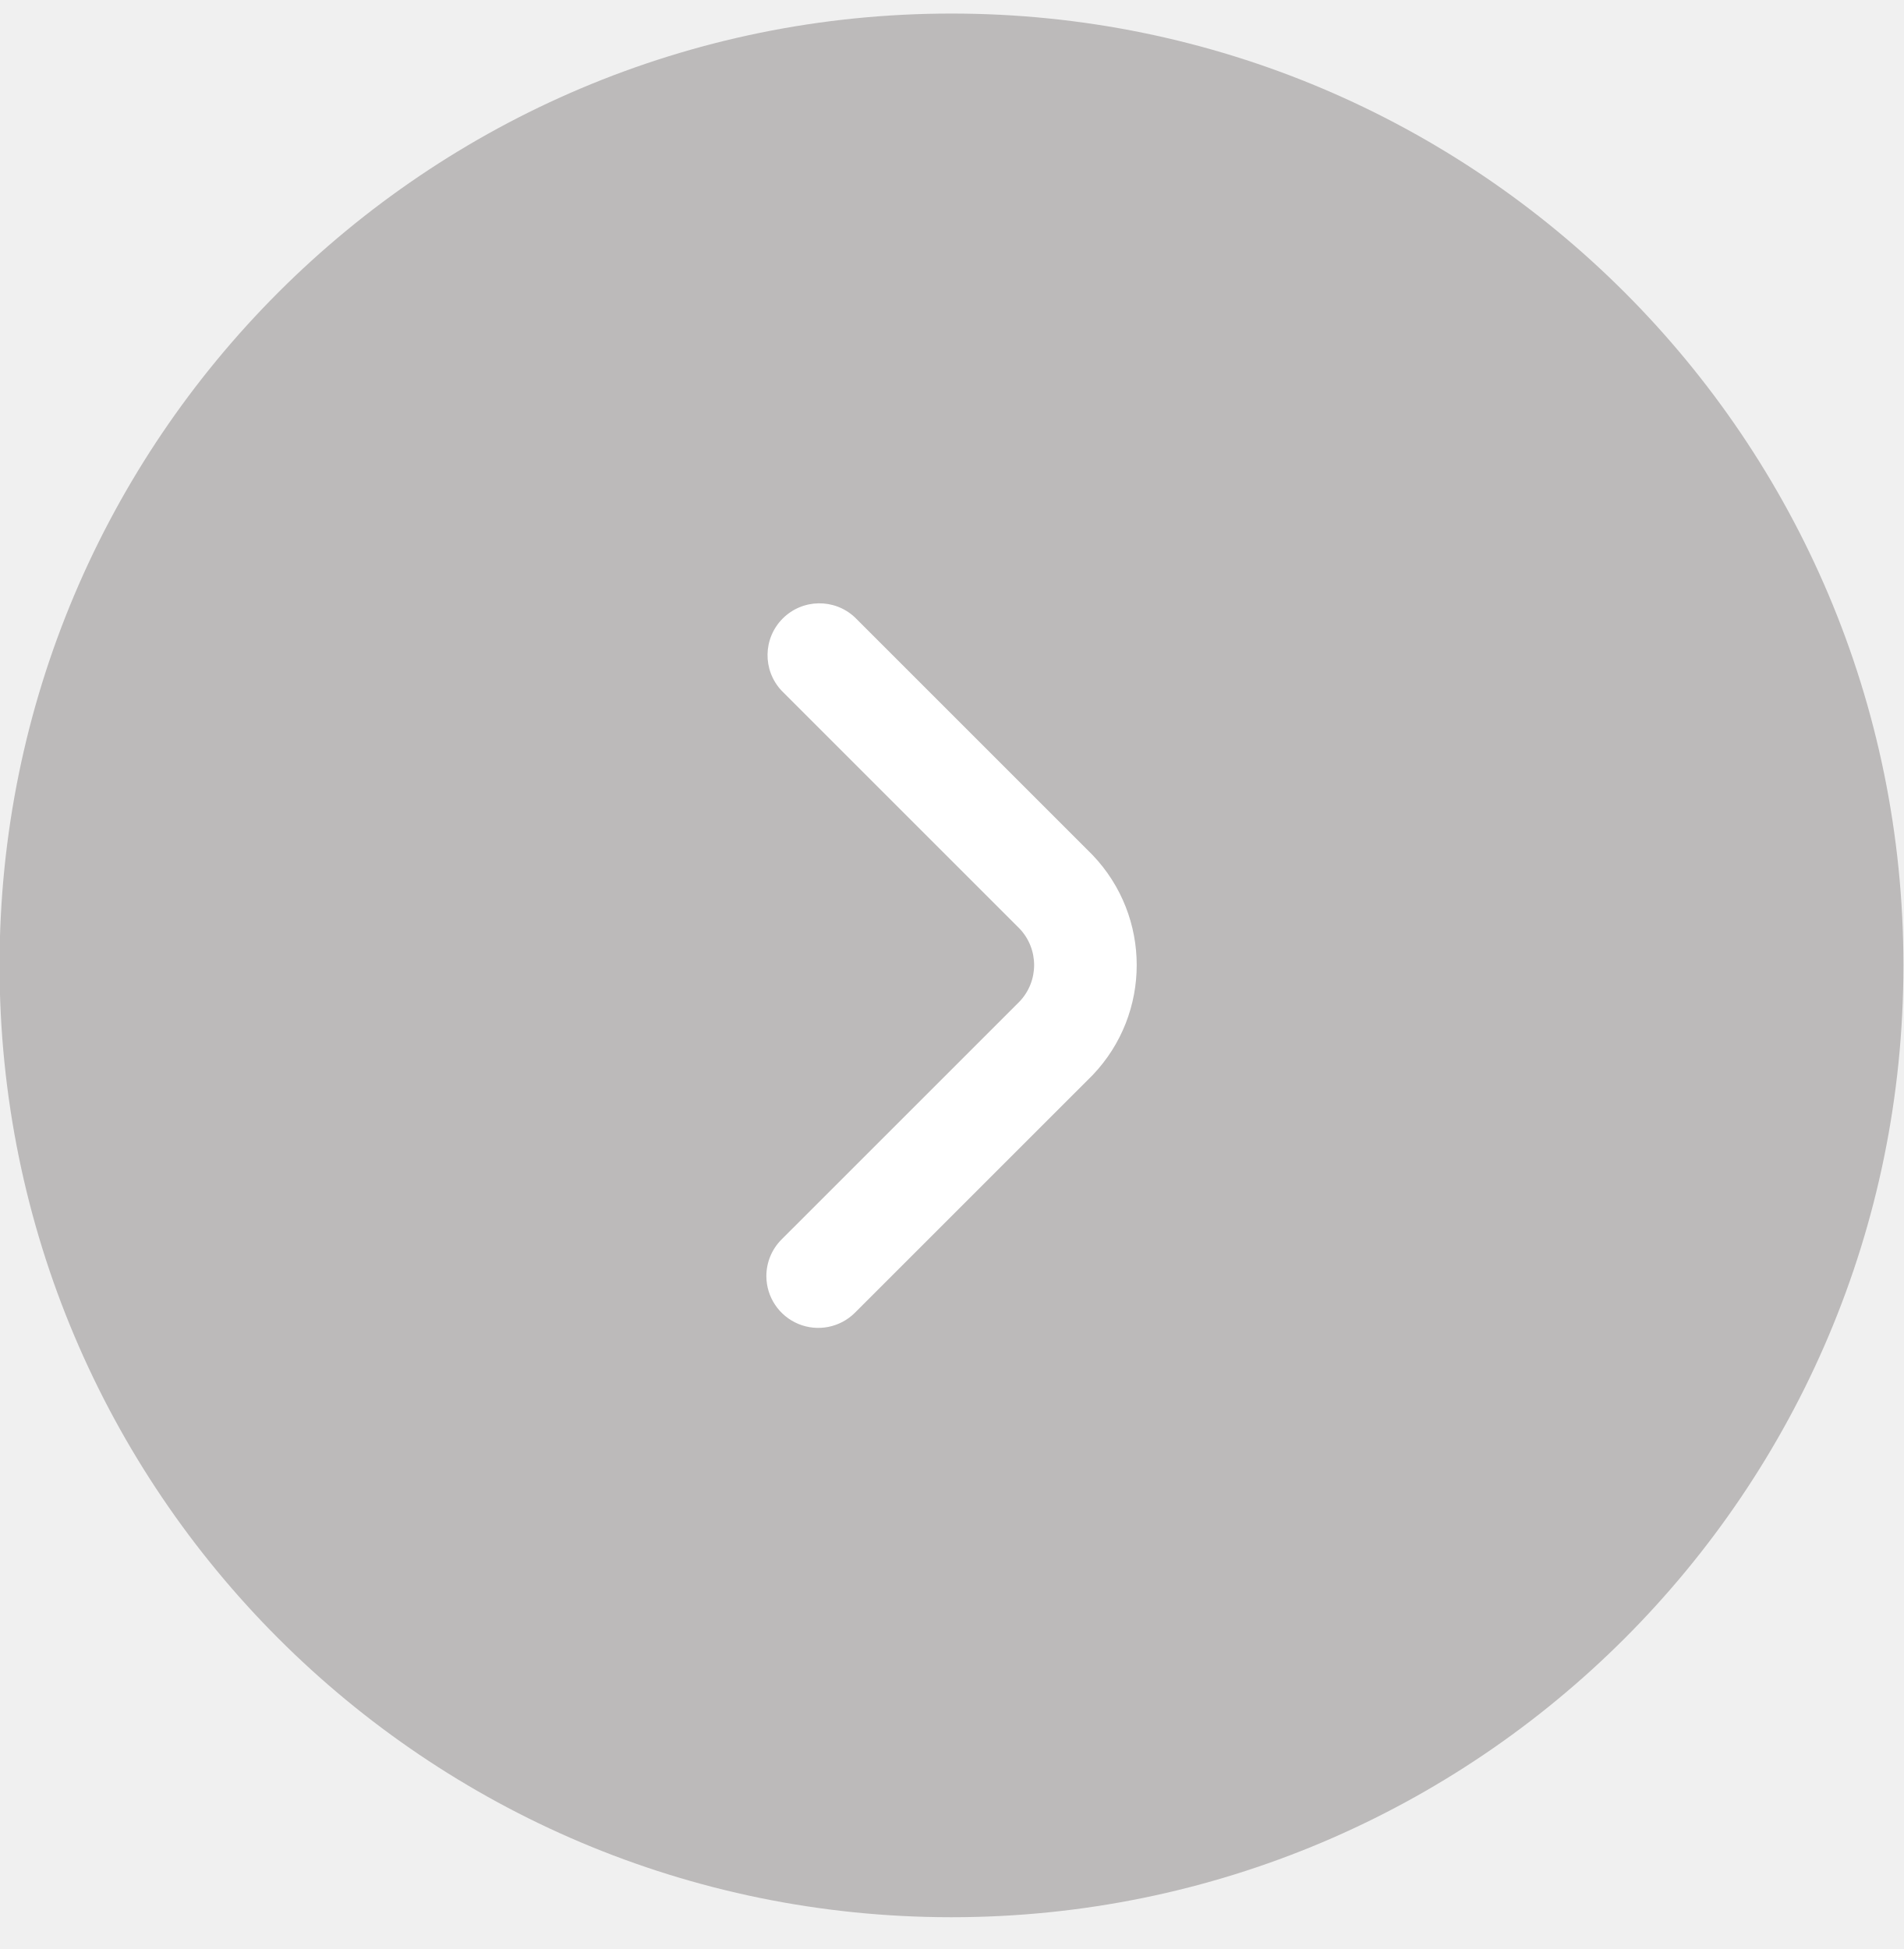
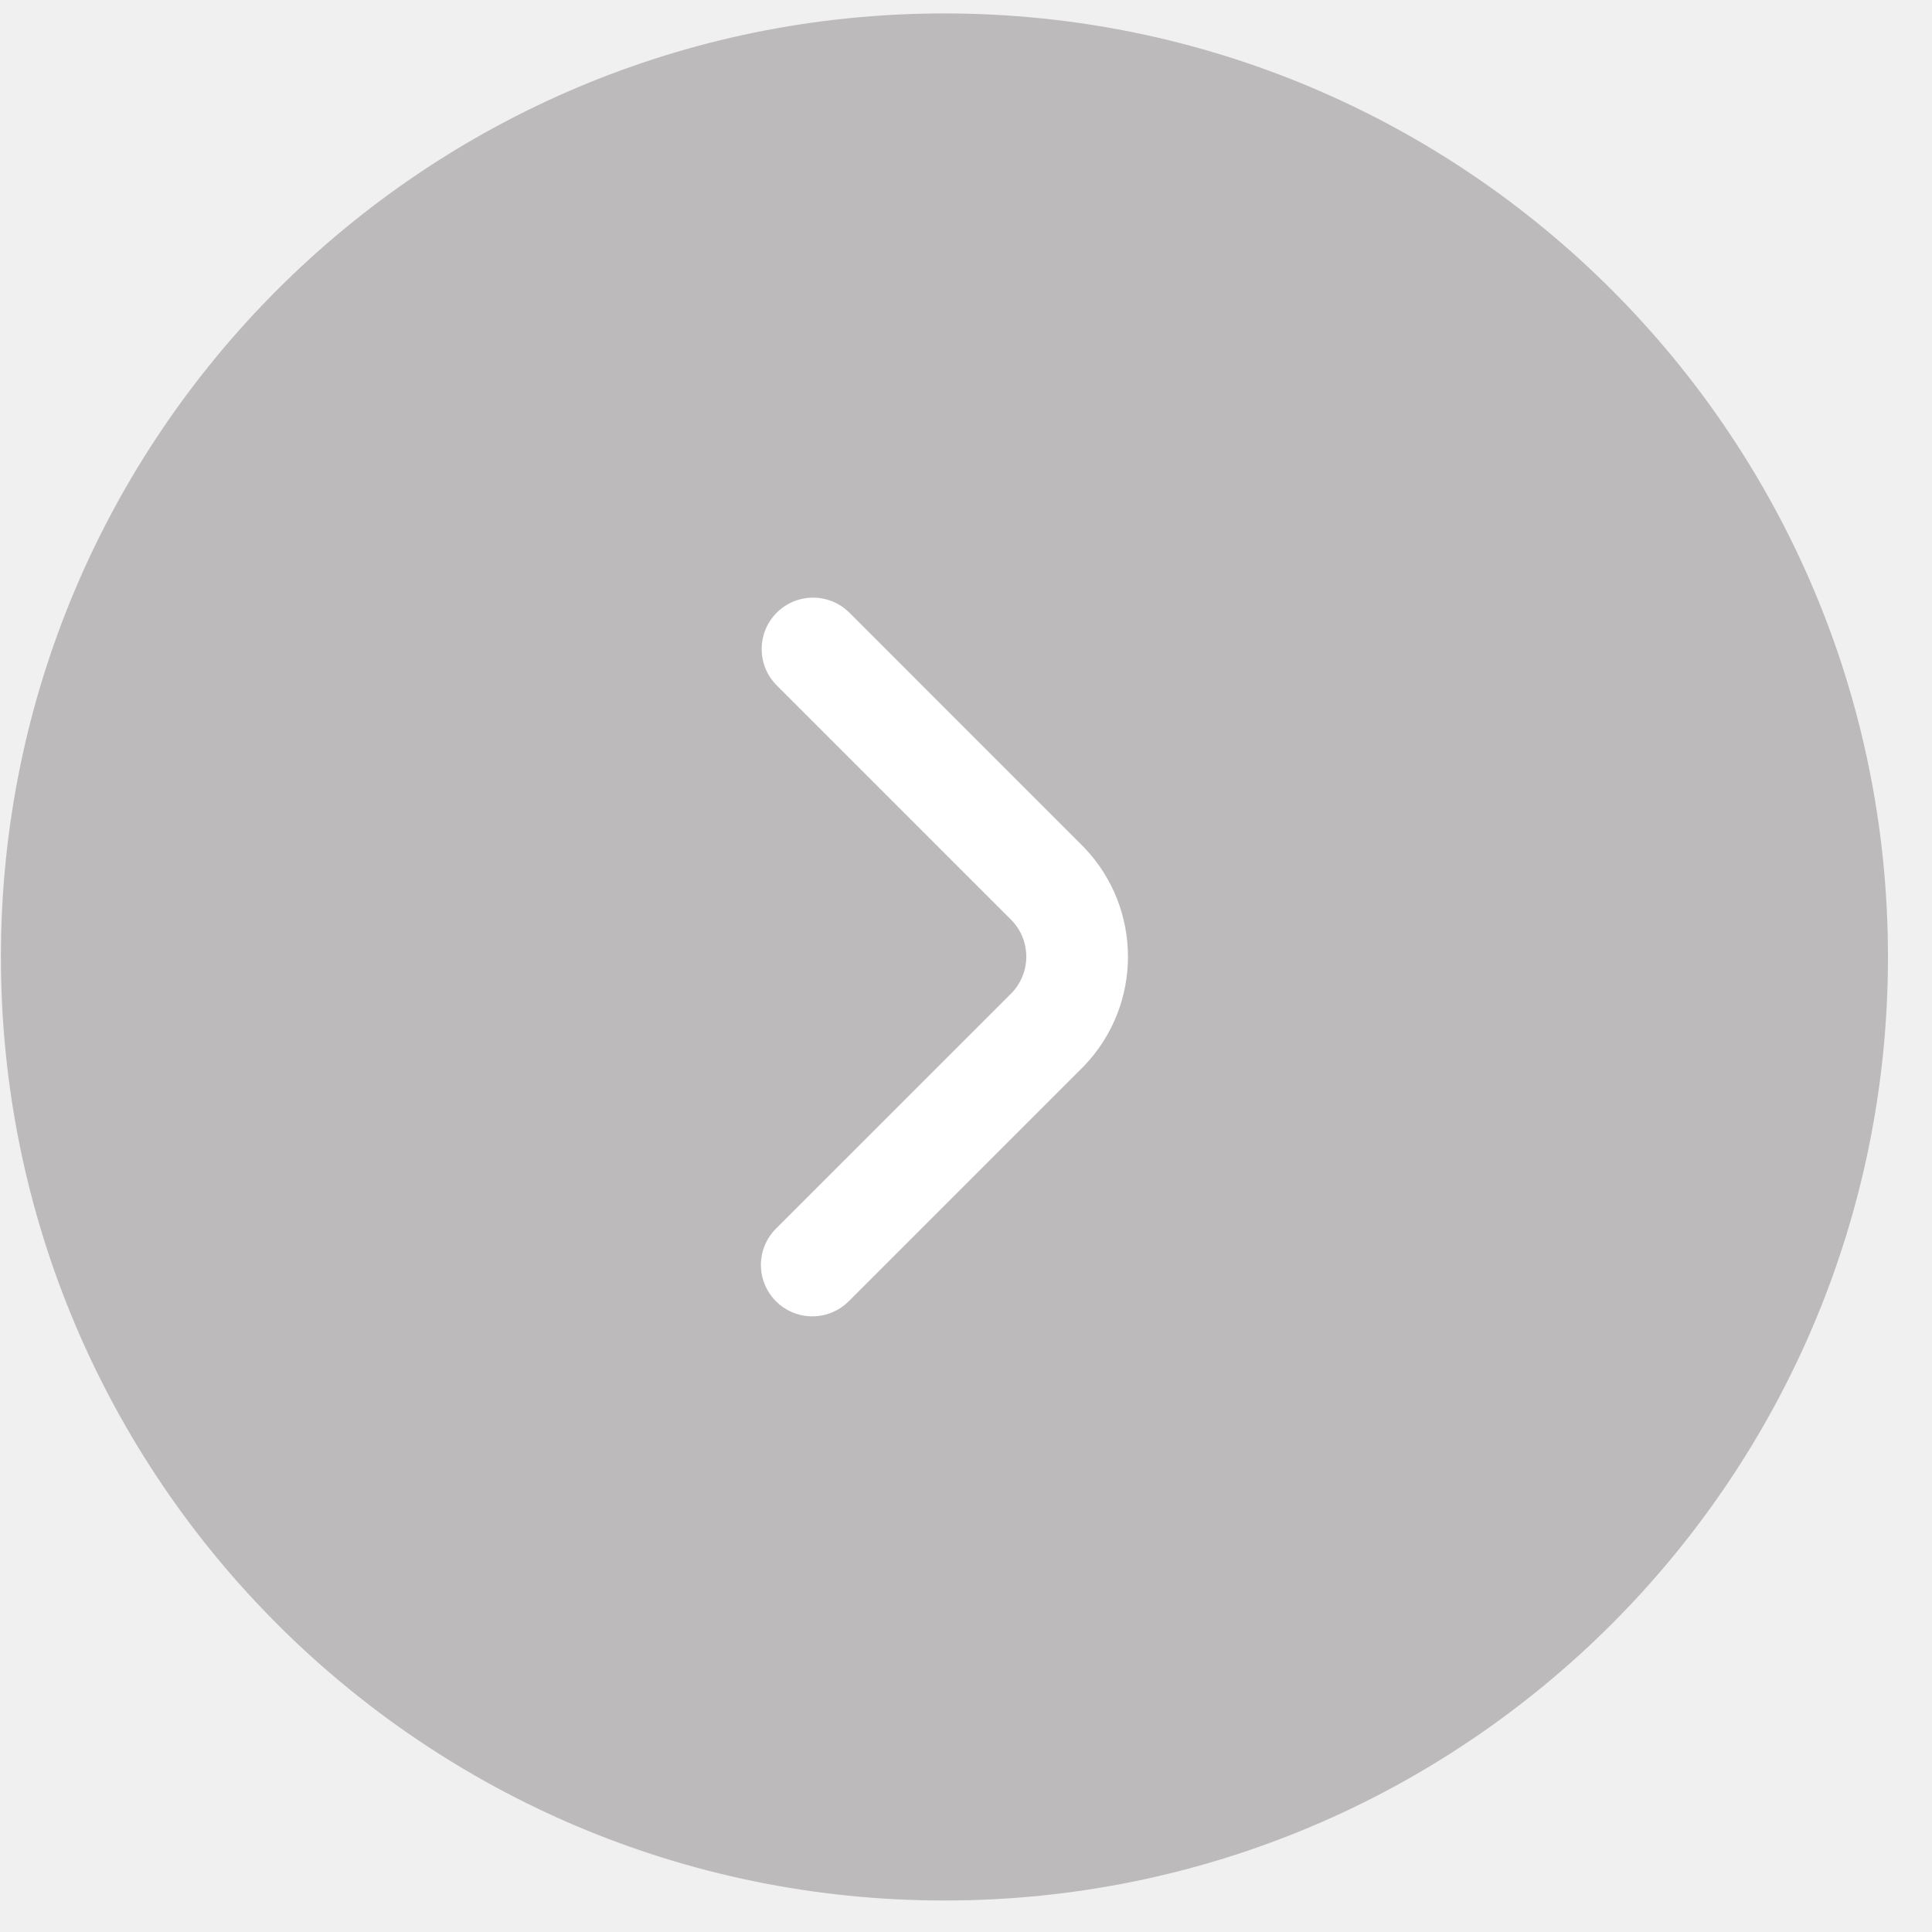
- <svg xmlns="http://www.w3.org/2000/svg" width="42" height="43" fill="none">
-   <circle cx="21" cy="21" r="21" transform="matrix(-1 0 0 1 41.99 .299)" fill="#453C3C" fill-opacity=".3" />
-   <path d="M16.906 28.155c0-.303.12-.594.335-.809l5.246-5.245a1.167 1.167 0 000-1.618l-5.246-5.246a1.144 1.144 0 011.617-1.617l5.246 5.246a3.515 3.515 0 010 4.853l-5.246 5.245a1.145 1.145 0 01-1.952-.809z" fill="#fff" />
+ <svg xmlns="http://www.w3.org/2000/svg" width="43" height="43" fill="none">
+   <circle cx="21" cy="21" r="21" transform="matrix(-1 0 0 1 42.02 .299)" fill="#453C3C" fill-opacity=".3" />
+   <path d="M16.935 28.155c0-.303.12-.594.335-.809l5.246-5.245a1.167 1.167 0 000-1.618l-5.246-5.246a1.144 1.144 0 011.618-1.617l5.245 5.246a3.515 3.515 0 010 4.853l-5.245 5.245a1.145 1.145 0 01-1.953-.809z" fill="#fff" />
</svg>
